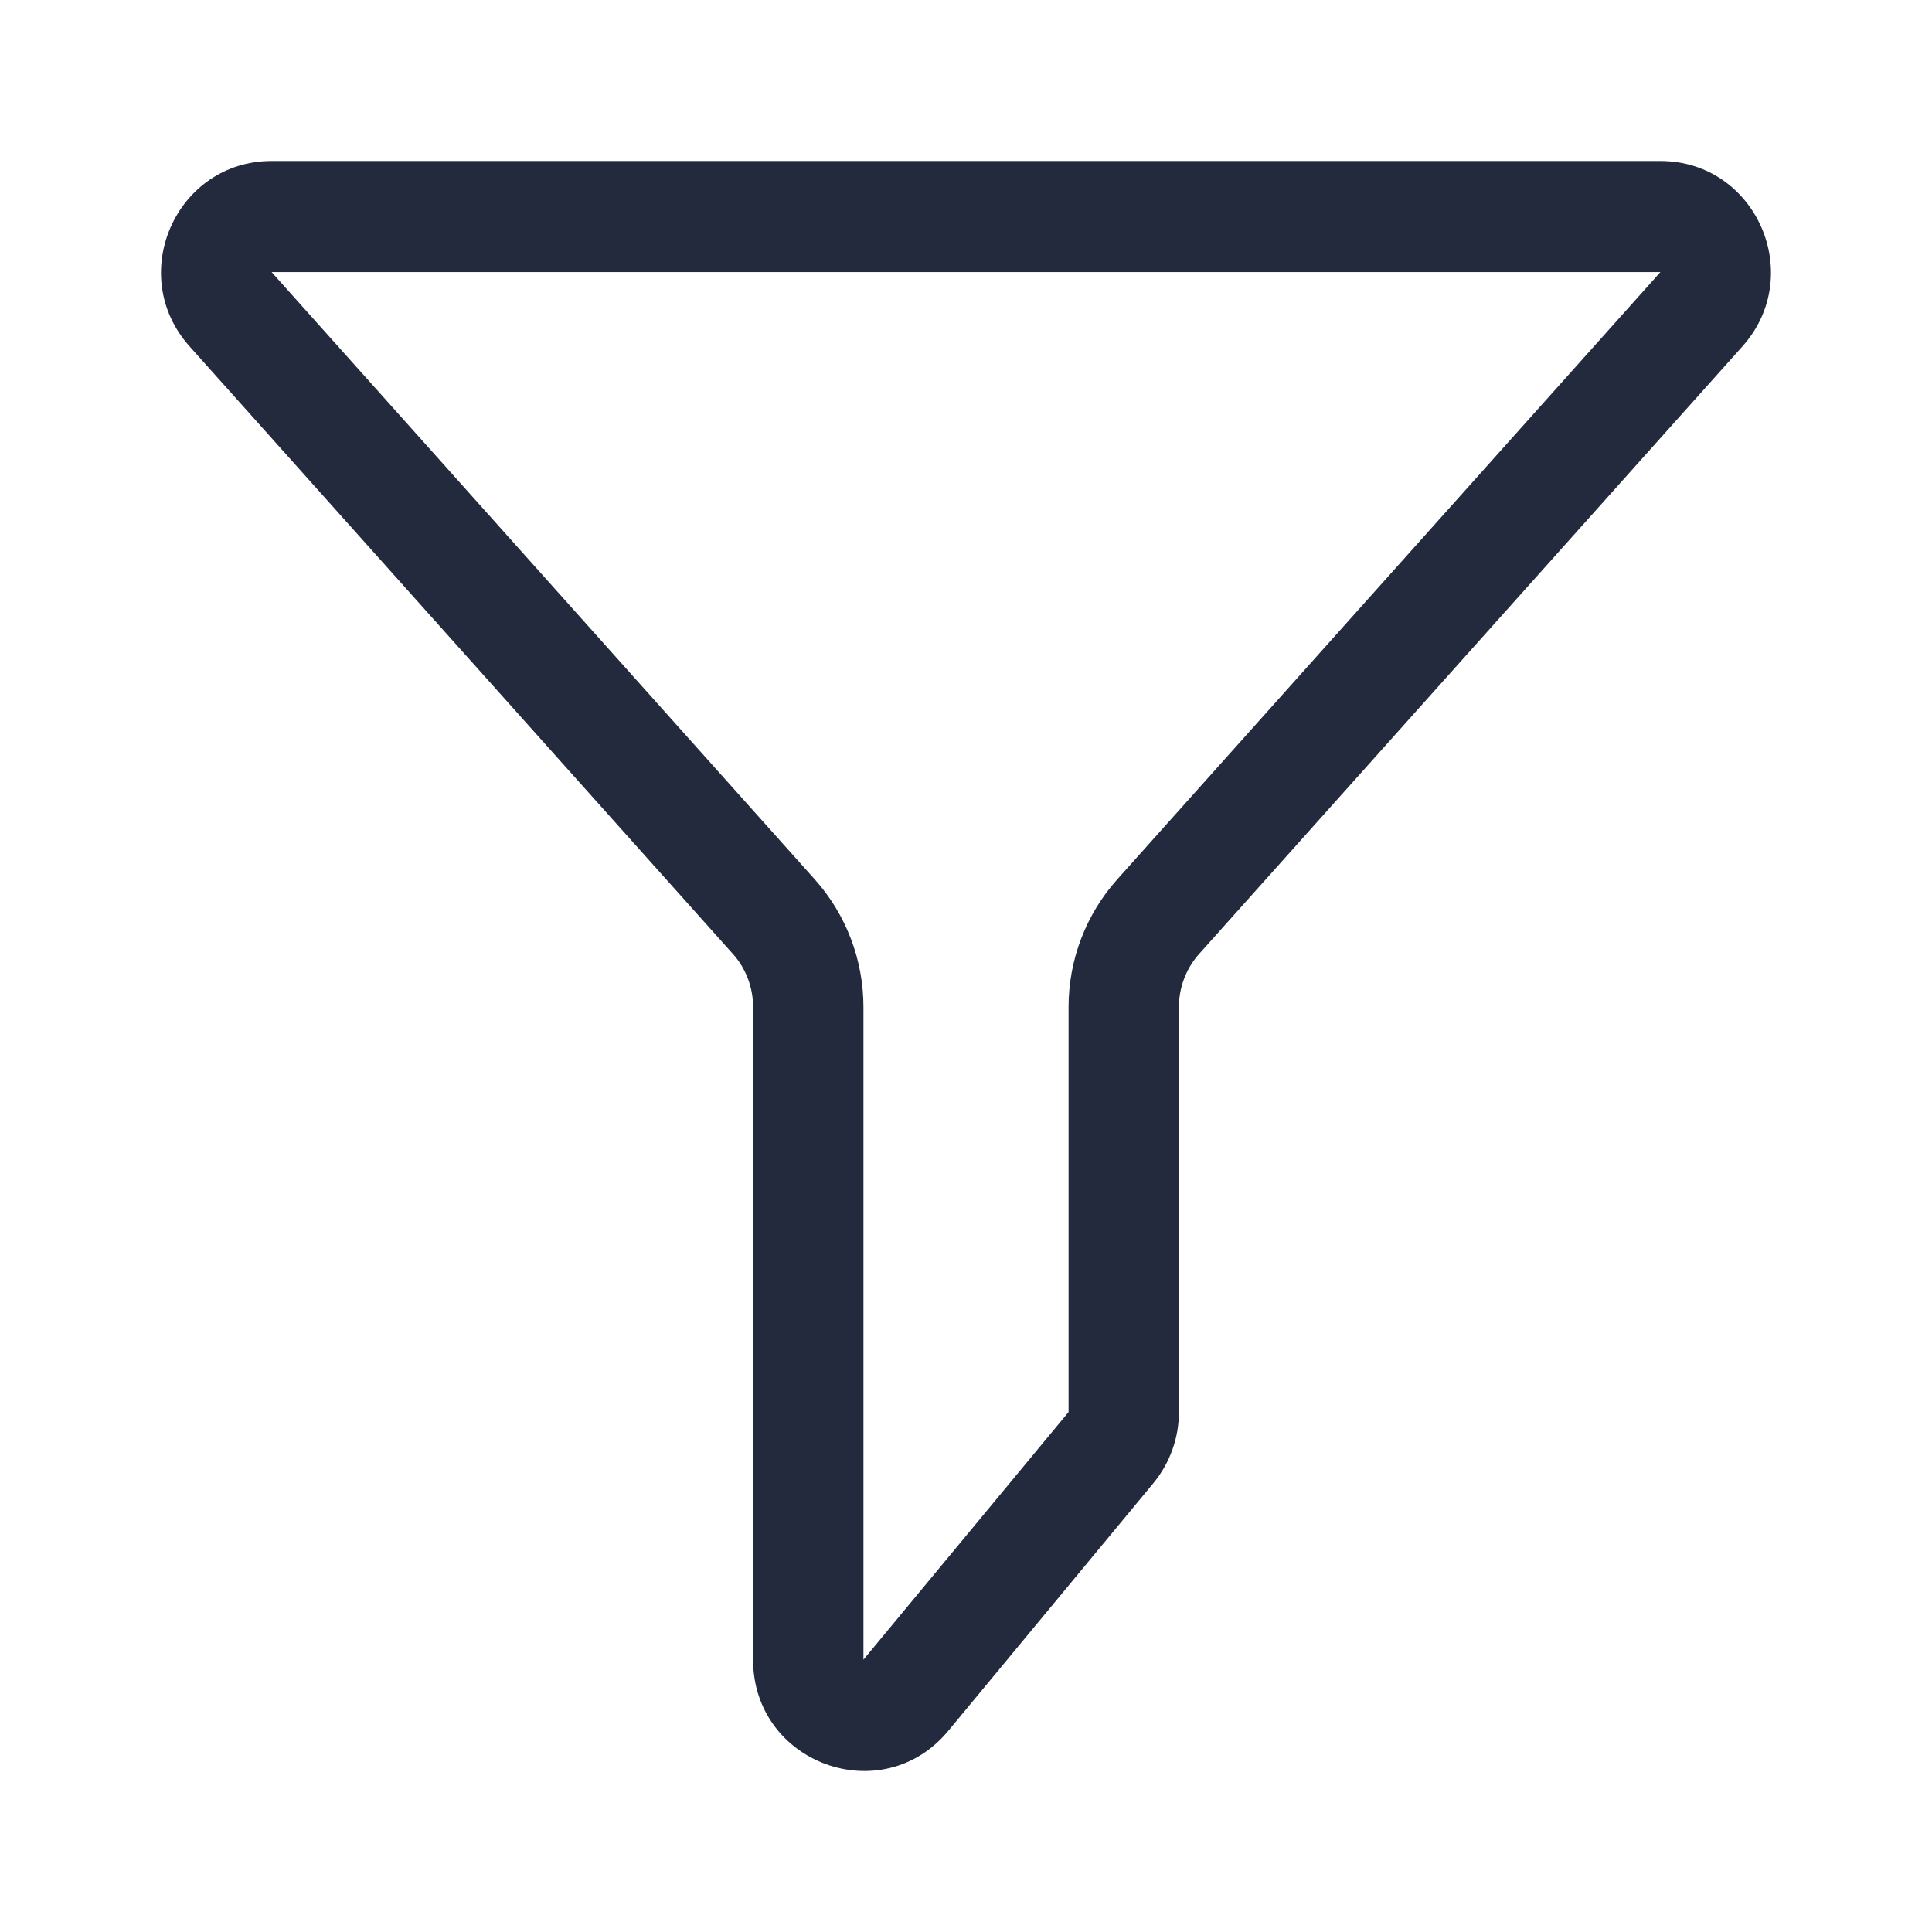
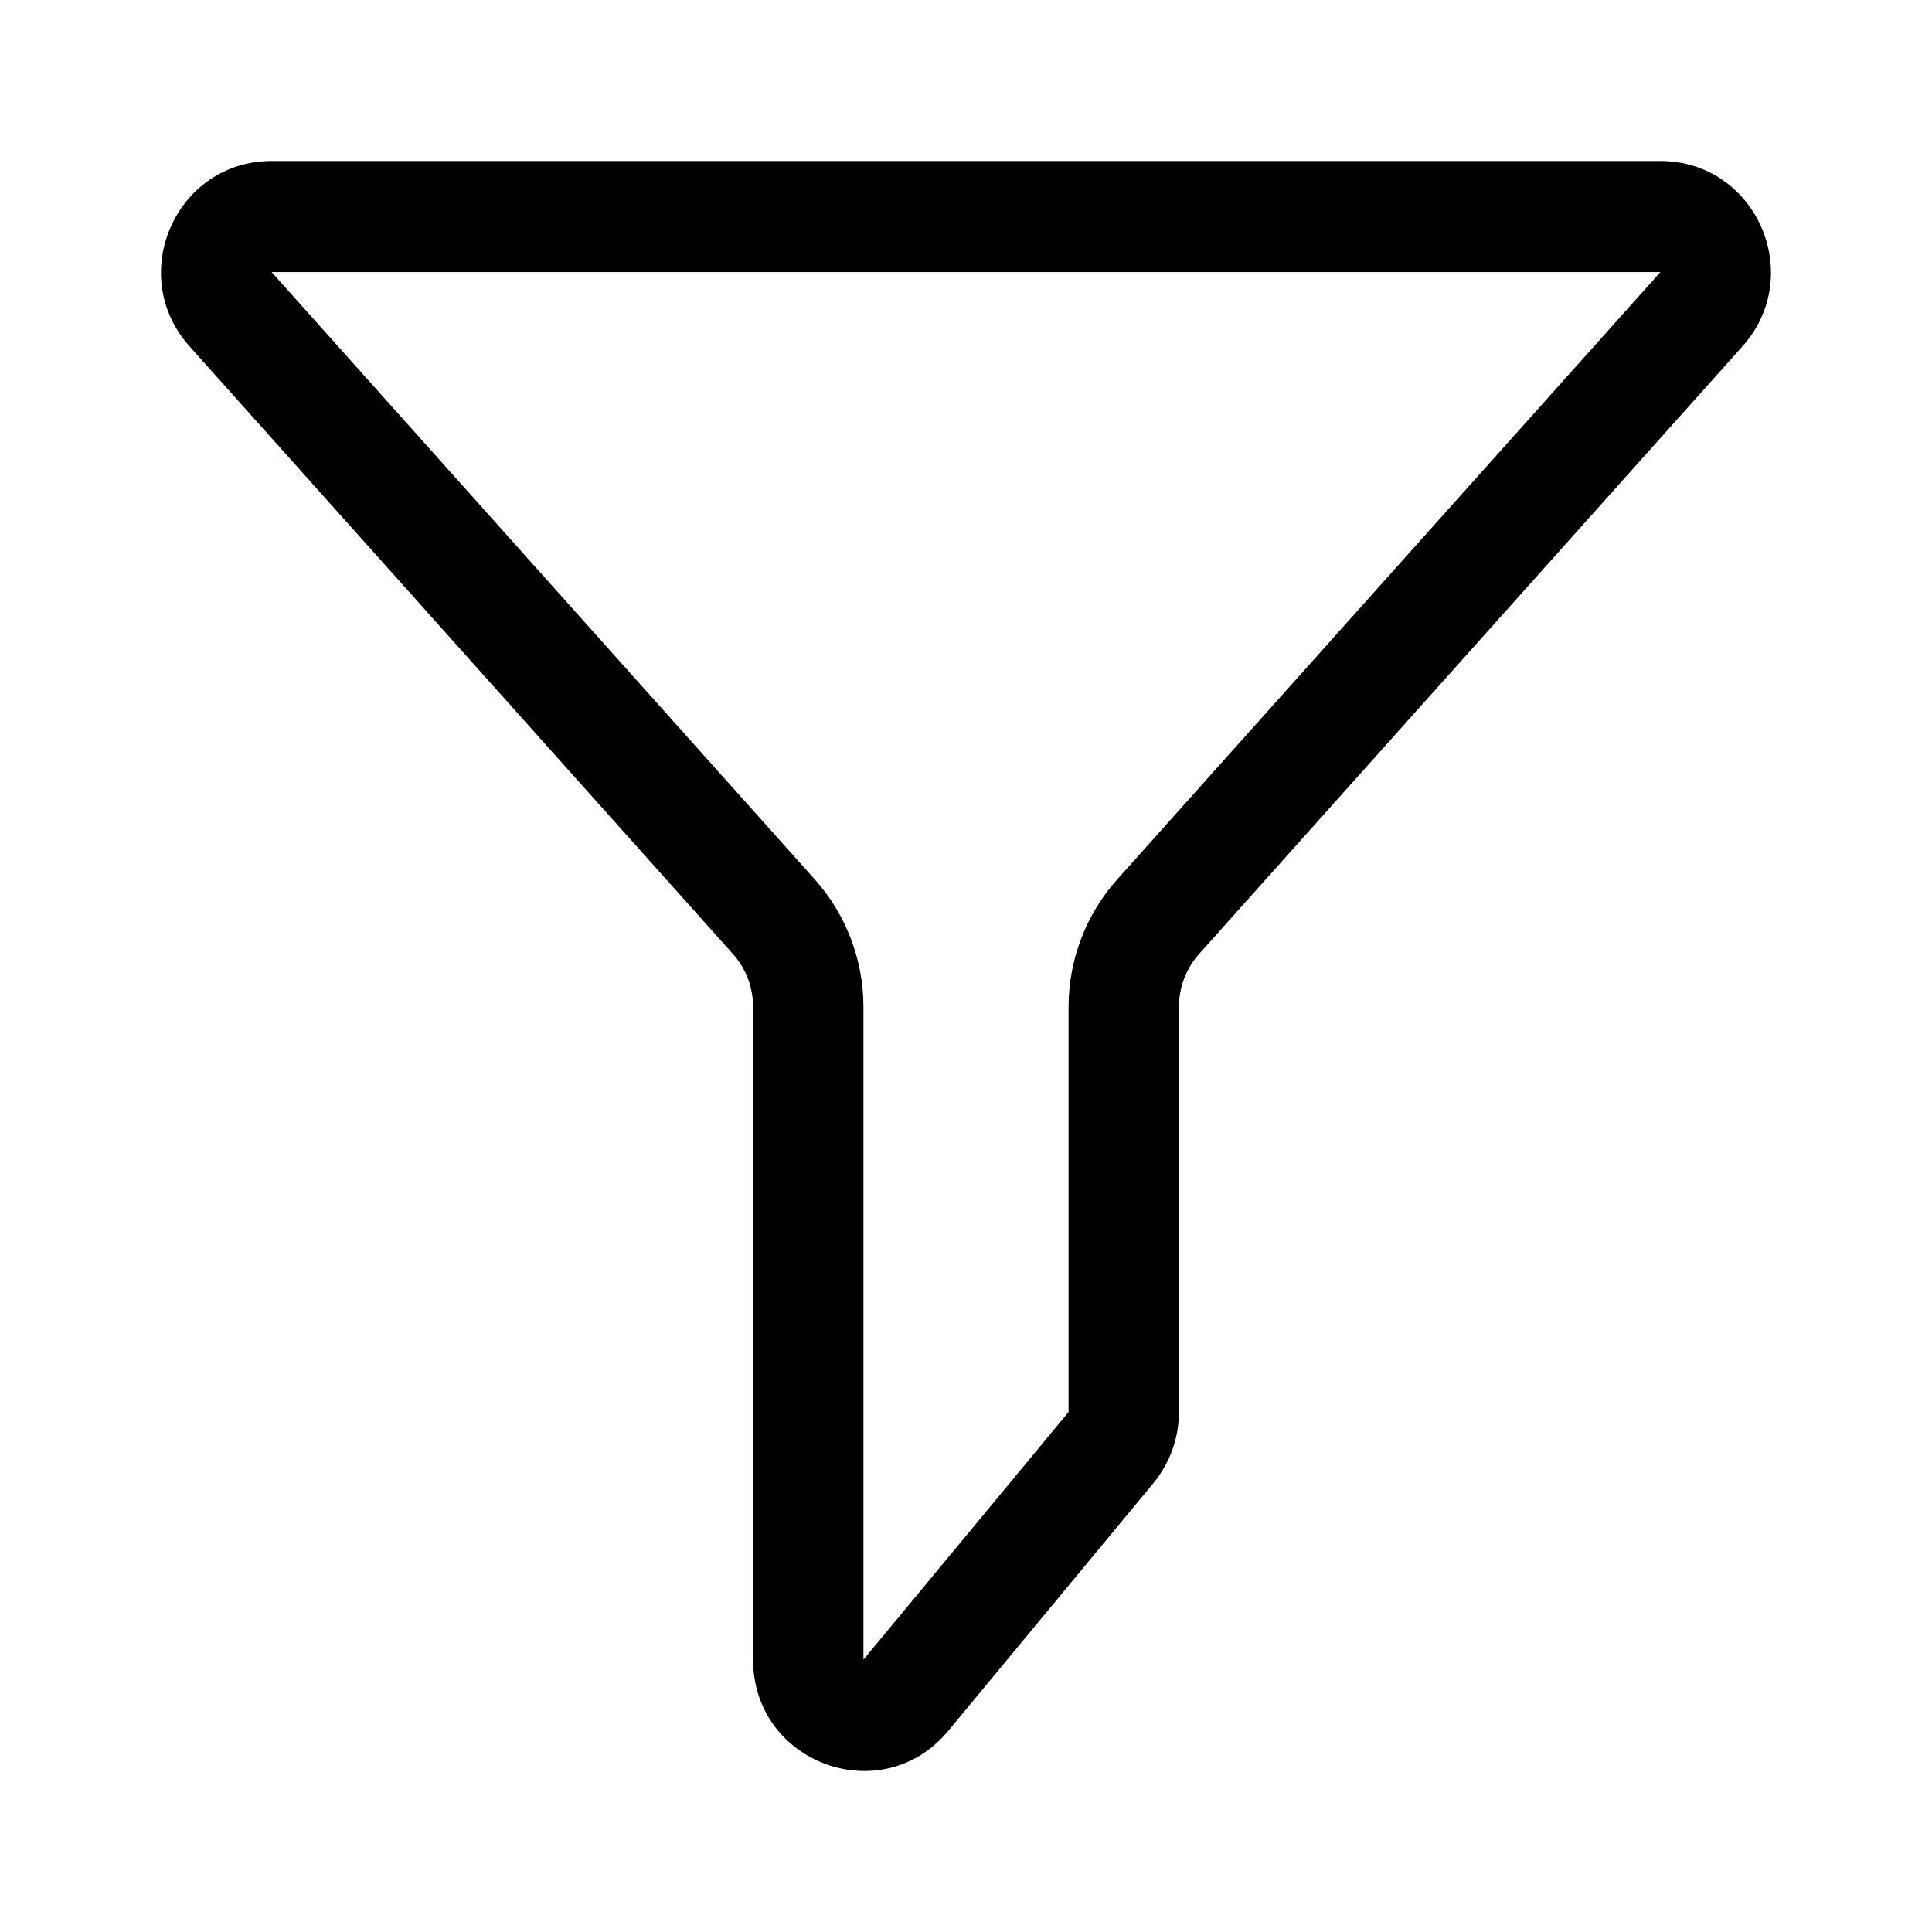
<svg xmlns="http://www.w3.org/2000/svg" width="24" height="24" viewBox="0 0 24 24" fill="none">
-   <path fill-rule="evenodd" clip-rule="evenodd" d="M14.896 11.85L21.645 4.303C22.439 3.415 21.813 2 20.626 2H3.374C2.187 2 1.56 3.415 2.355 4.303L9.104 11.85C9.266 12.03 9.355 12.265 9.355 12.509V20.617C9.355 21.908 10.959 22.492 11.78 21.501L14.327 18.425C14.532 18.177 14.645 17.864 14.645 17.541V12.509C14.645 12.265 14.735 12.03 14.896 11.85ZM10.123 10.926L3.374 3.38L20.626 3.38L13.877 10.926C13.489 11.361 13.274 11.925 13.274 12.509L13.274 17.541L10.726 20.617L10.726 12.509C10.726 11.925 10.511 11.361 10.123 10.926Z" fill="#232A3D" />
+   <path fill-rule="evenodd" clip-rule="evenodd" d="M14.896 11.85L21.645 4.303C22.439 3.415 21.813 2 20.626 2H3.374C2.187 2 1.56 3.415 2.355 4.303L9.104 11.85C9.266 12.03 9.355 12.265 9.355 12.509V20.617C9.355 21.908 10.959 22.492 11.78 21.501L14.327 18.425C14.532 18.177 14.645 17.864 14.645 17.541V12.509C14.645 12.265 14.735 12.03 14.896 11.85ZM10.123 10.926L3.374 3.38L20.626 3.38L13.877 10.926C13.489 11.361 13.274 11.925 13.274 12.509L13.274 17.541L10.726 20.617L10.726 12.509C10.726 11.925 10.511 11.361 10.123 10.926Z" fill="currentColor" />
</svg>
